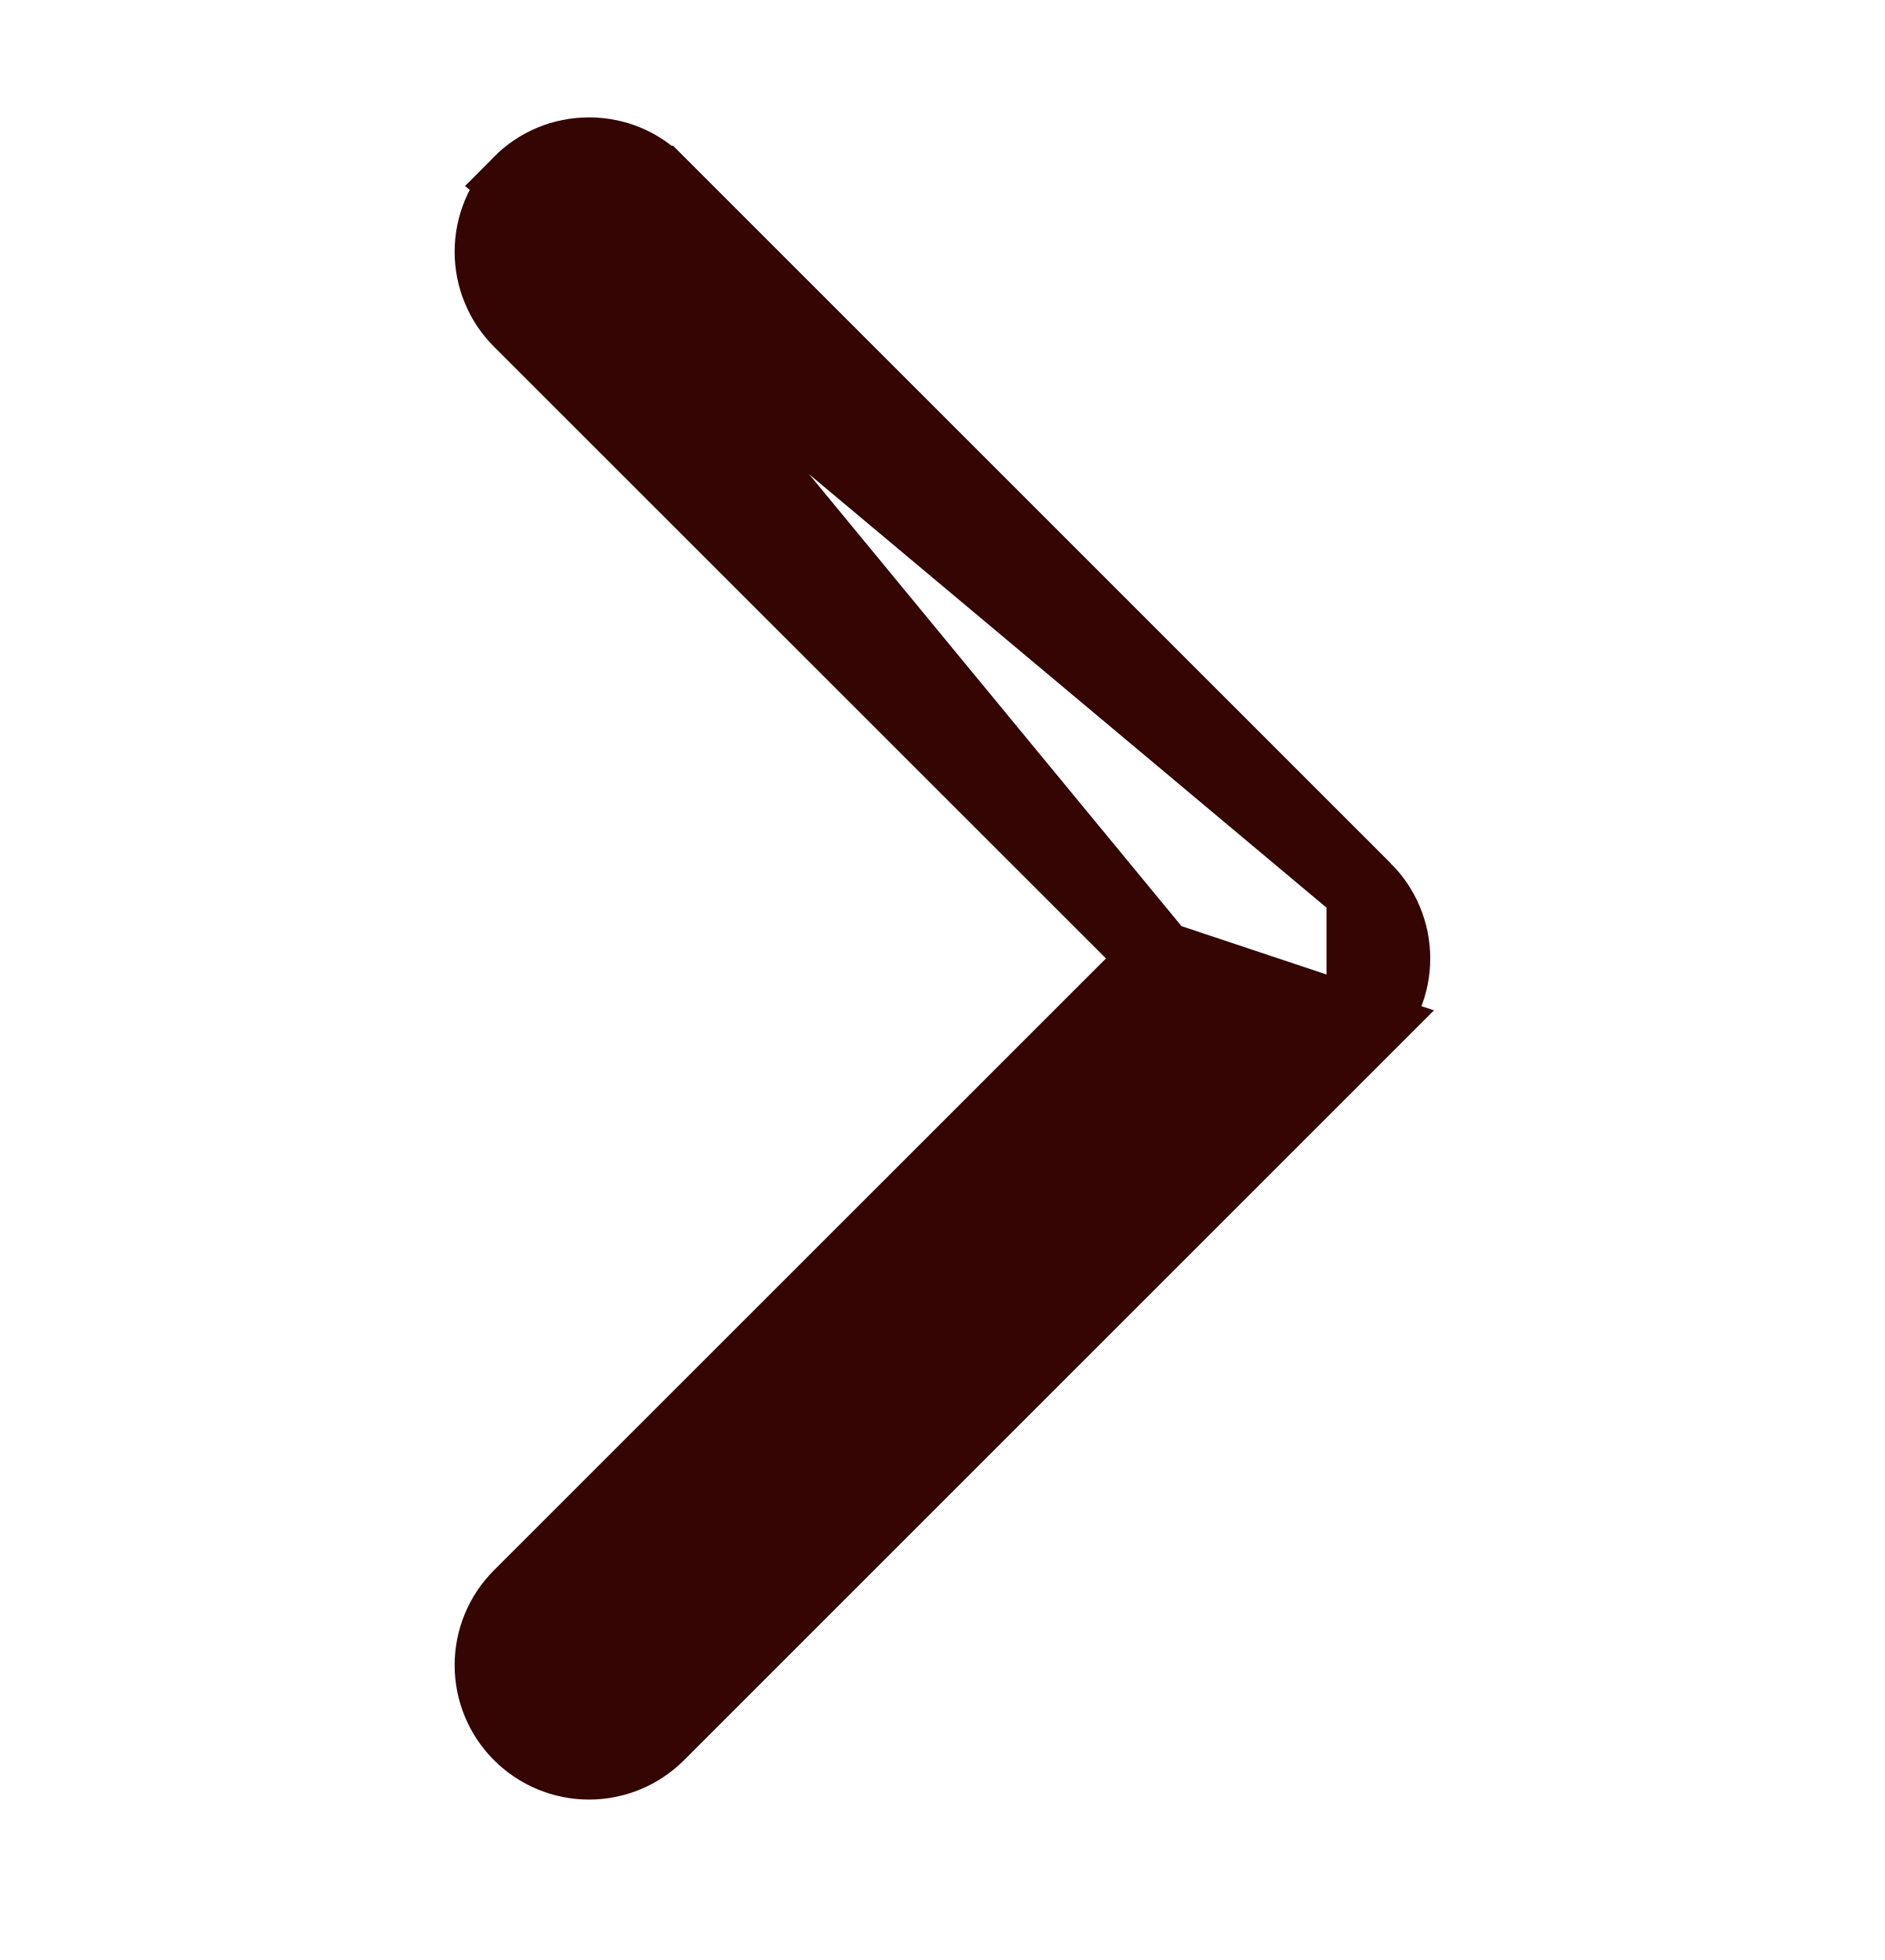
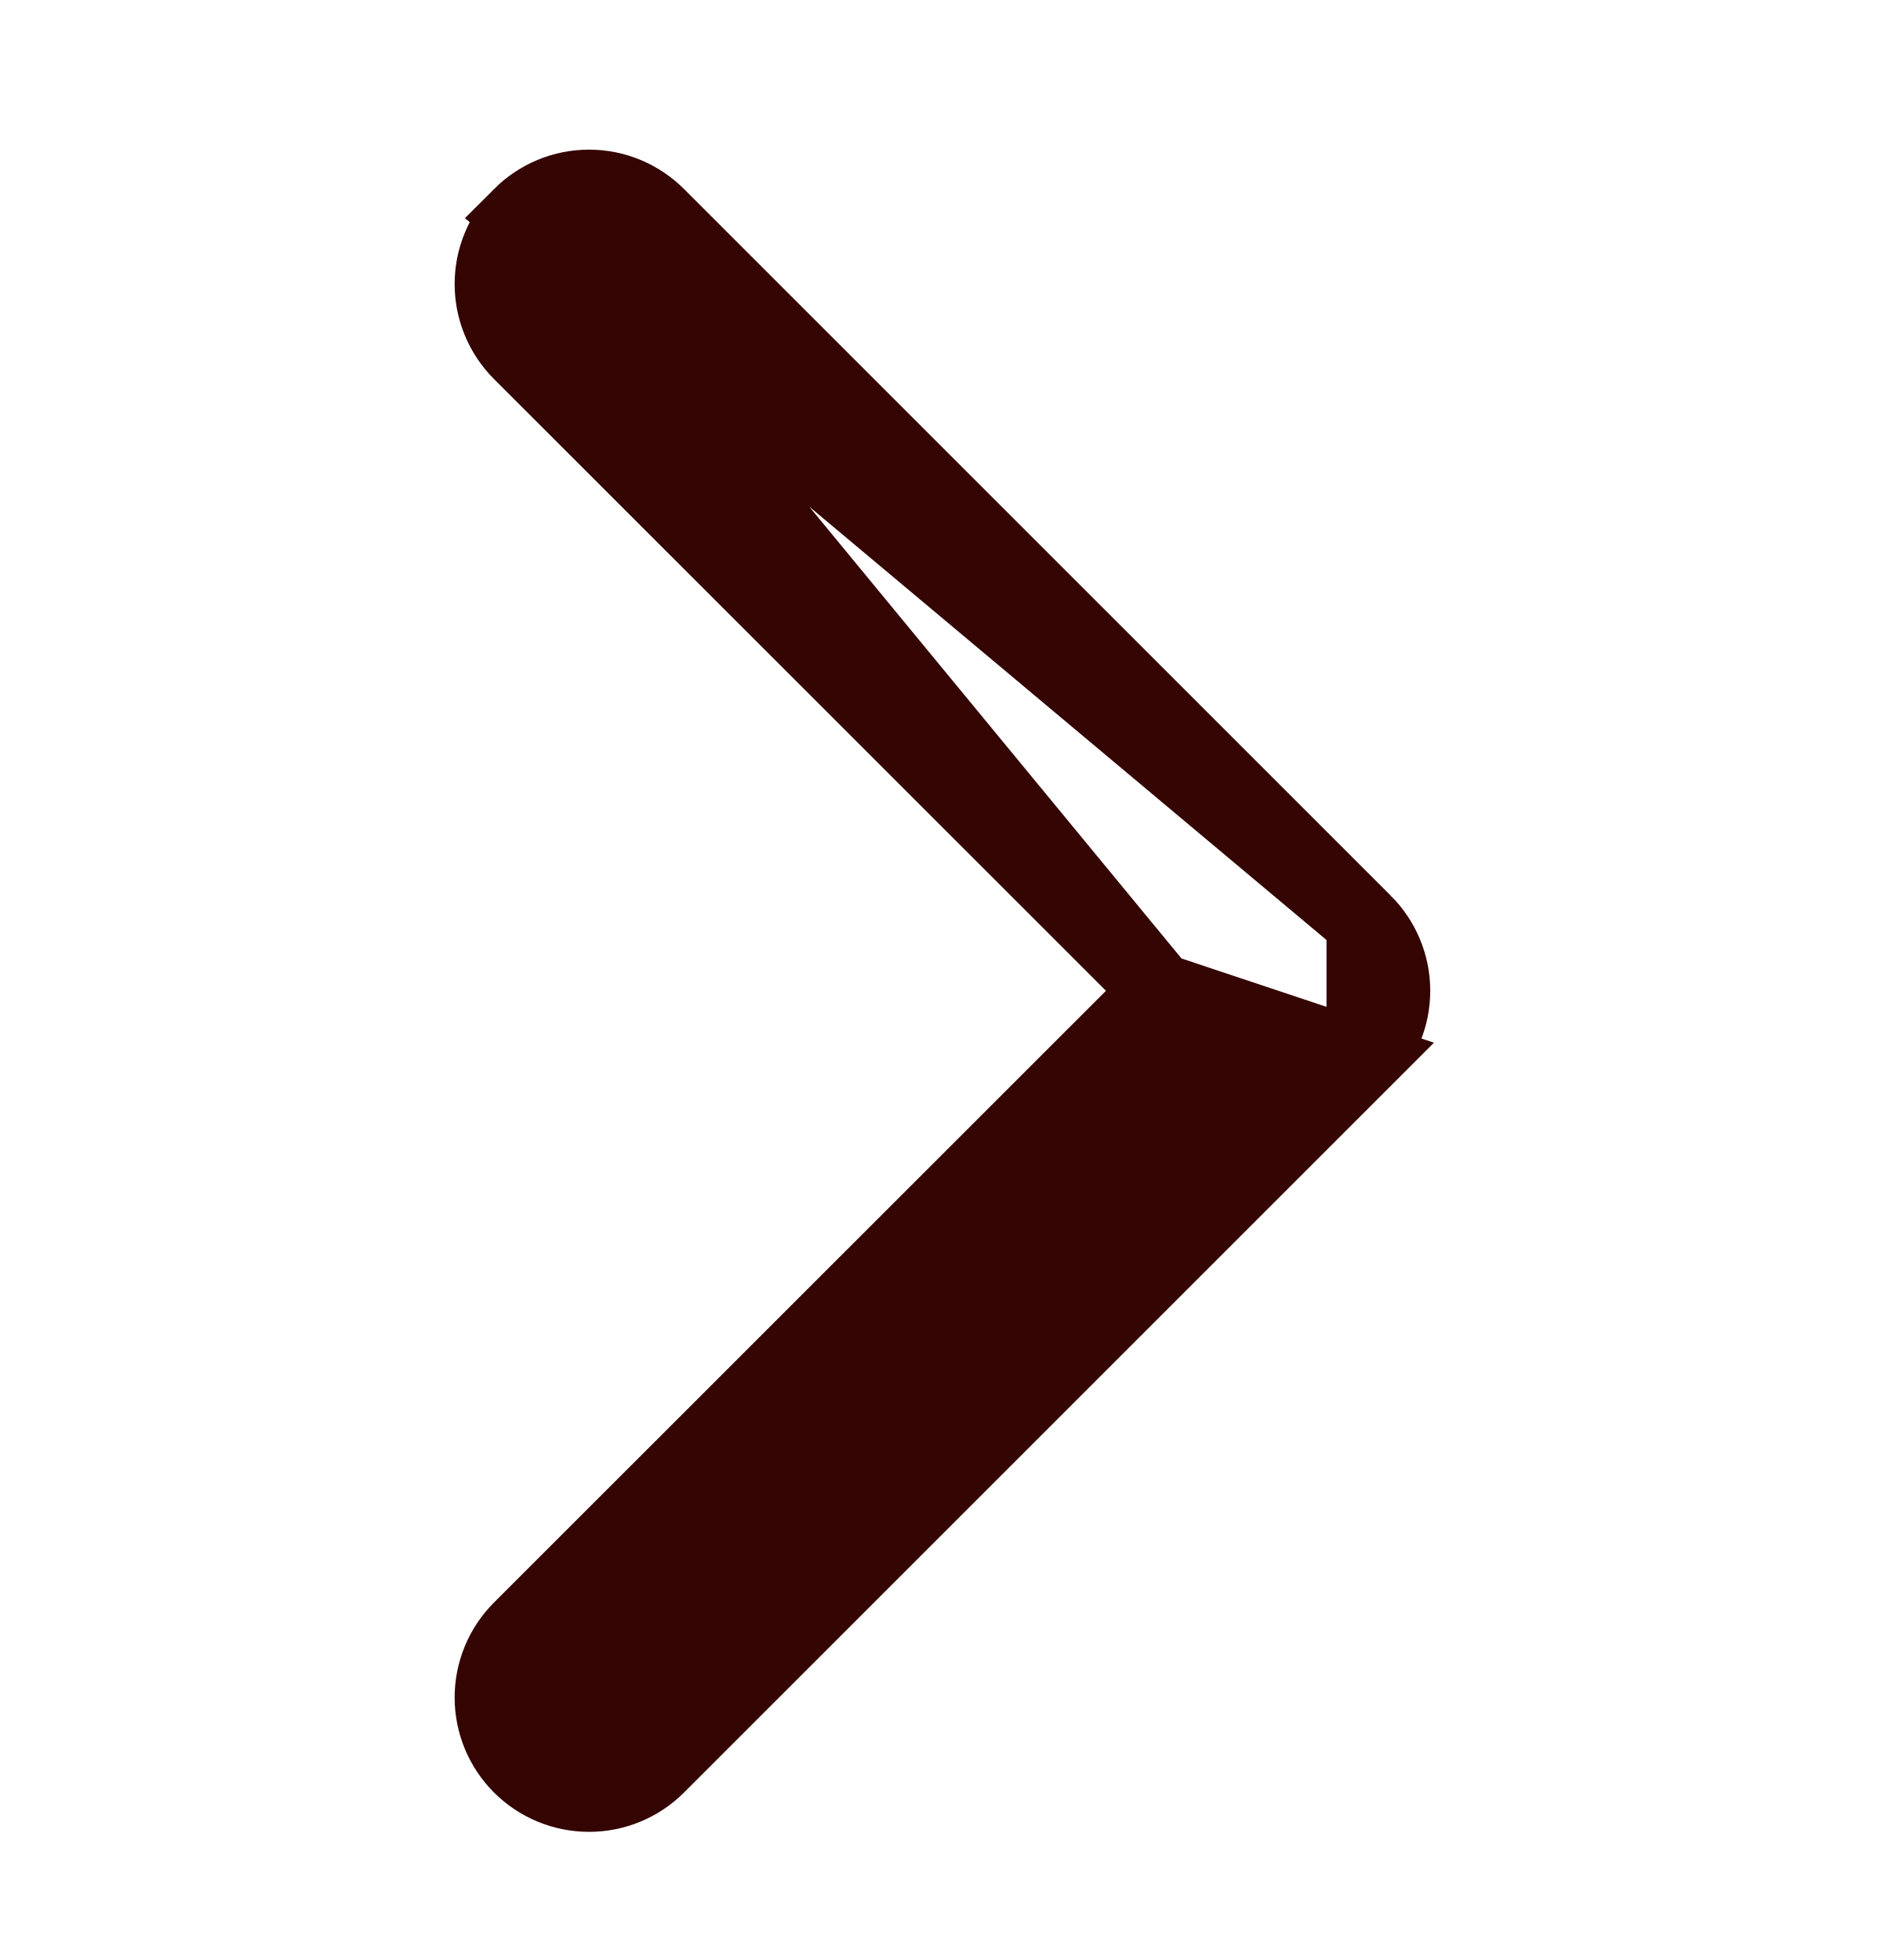
<svg xmlns="http://www.w3.org/2000/svg" width="25" height="26" viewBox="0 0 25 26" fill="none">
-   <path d="M6.906 2.433C7.025 2.313 7.166 2.219 7.321 2.154C7.477 2.09 7.644 2.057 7.813 2.057C7.981 2.057 8.148 2.09 8.304 2.154C8.459 2.219 8.6 2.314 8.719 2.433C8.719 2.433 8.72 2.433 8.72 2.433L18.094 11.807L6.906 2.433ZM6.906 2.433C6.787 2.552 6.692 2.693 6.628 2.848C6.563 3.004 6.53 3.171 6.53 3.339C6.53 3.508 6.563 3.675 6.628 3.83C6.692 3.986 6.787 4.127 6.906 4.246C6.906 4.246 6.906 4.246 6.906 4.246L15.376 12.714M6.906 2.433L15.376 12.714M15.376 12.714L6.906 21.183L6.906 21.183C6.665 21.423 6.53 21.749 6.53 22.089C6.53 22.429 6.665 22.756 6.906 22.996C7.146 23.236 7.472 23.372 7.813 23.372C8.153 23.372 8.479 23.236 8.719 22.996L18.094 13.621L15.376 12.714ZM18.372 12.223C18.308 12.068 18.213 11.927 18.094 11.808V13.621C18.213 13.502 18.308 13.361 18.372 13.205C18.437 13.05 18.47 12.883 18.47 12.714C18.47 12.546 18.437 12.379 18.372 12.223Z" fill="#350503" stroke="#350503" />
+   <g id="ChevronRight">
+     <path id="Vector-Chevronright" d="M6.906 2.861C7.025 2.742 7.166 2.648 7.321 2.583C7.477 2.518 7.644 2.485 7.813 2.485C7.981 2.485 8.148 2.518 8.304 2.583C8.459 2.648 8.6 2.742 8.719 2.861C8.719 2.861 8.72 2.862 8.72 2.862L18.094 12.236L6.906 2.861ZM6.906 2.861C6.787 2.98 6.692 3.121 6.628 3.277C6.563 3.432 6.53 3.599 6.53 3.768C6.53 3.936 6.563 4.103 6.628 4.259C6.692 4.414 6.787 4.556 6.906 4.675C6.906 4.675 6.906 4.675 6.906 4.675L15.376 13.143M6.906 2.861L15.376 13.143M15.376 13.143L6.906 21.611L6.906 21.611C6.665 21.852 6.53 22.178 6.53 22.518C6.53 22.858 6.665 23.184 6.906 23.425C7.146 23.665 7.472 23.8 7.813 23.8C8.153 23.8 8.479 23.665 8.719 23.425L18.094 14.05L15.376 13.143ZM18.372 12.652C18.308 12.496 18.213 12.355 18.094 12.236V14.05C18.213 13.931 18.308 13.789 18.372 13.634C18.437 13.478 18.47 13.311 18.47 13.143C18.47 12.974 18.437 12.807 18.372 12.652Z" fill="#350503" stroke="#350503" />
+   </g>
</svg>
